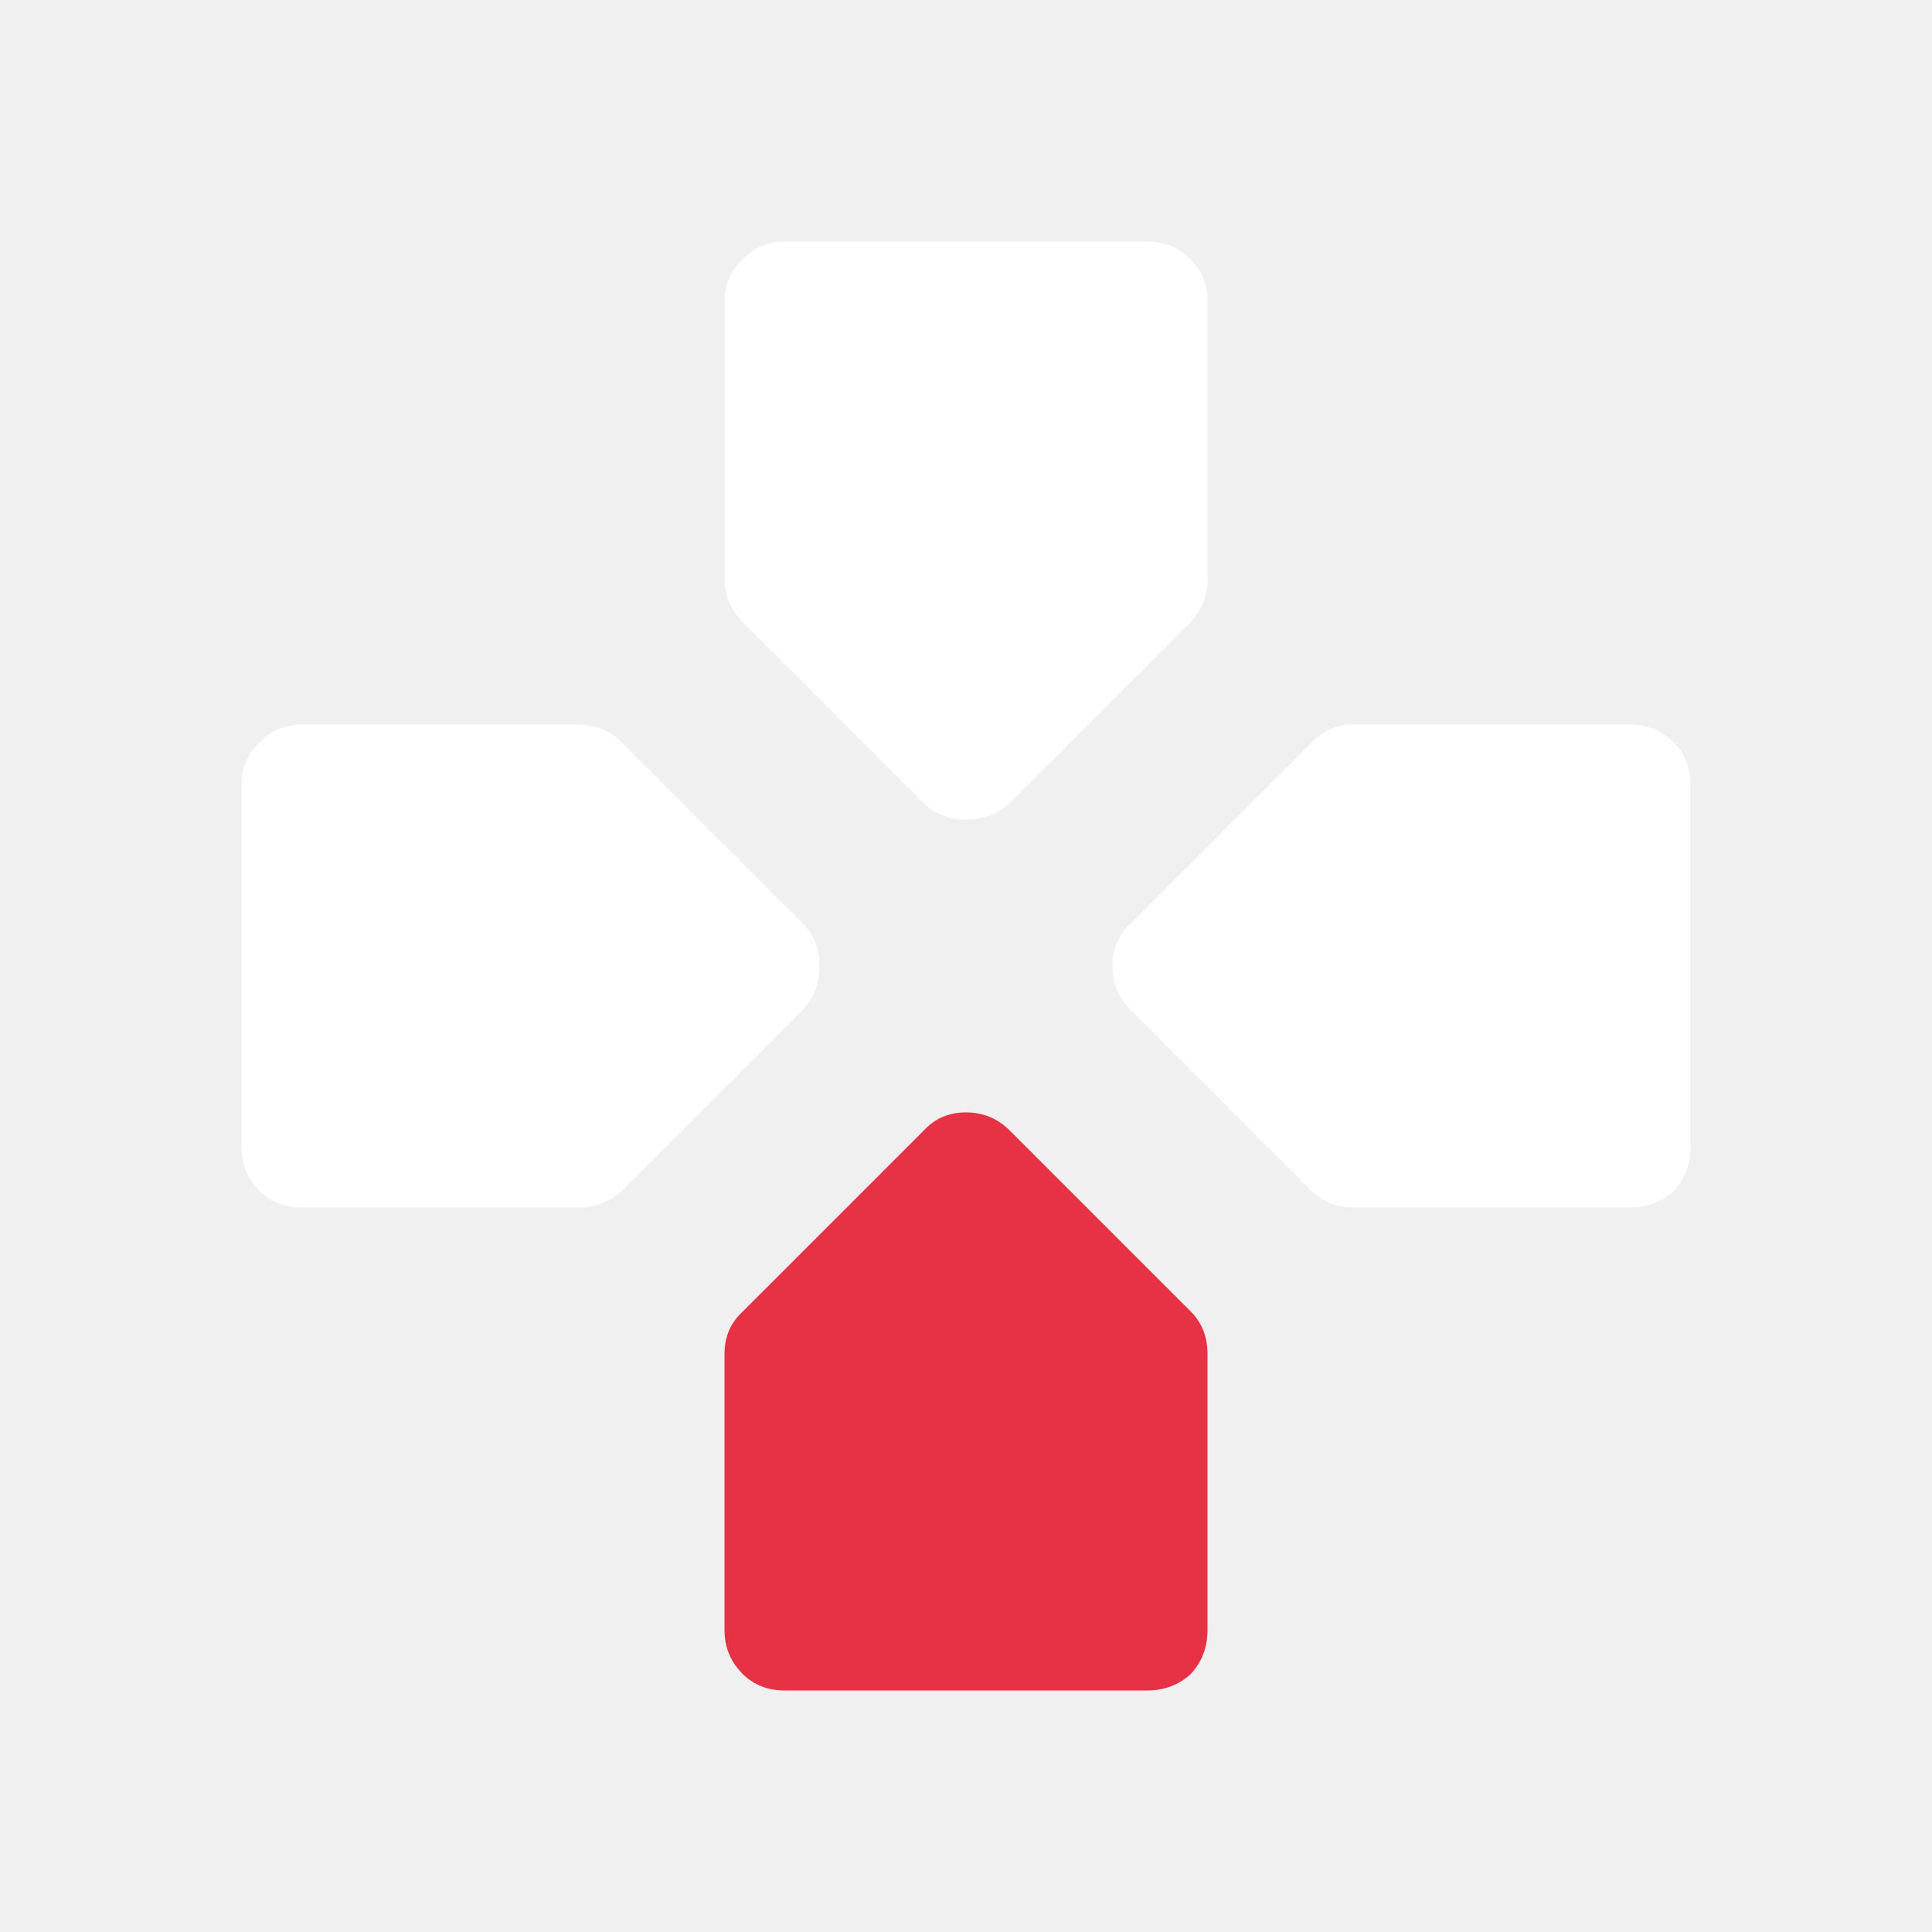
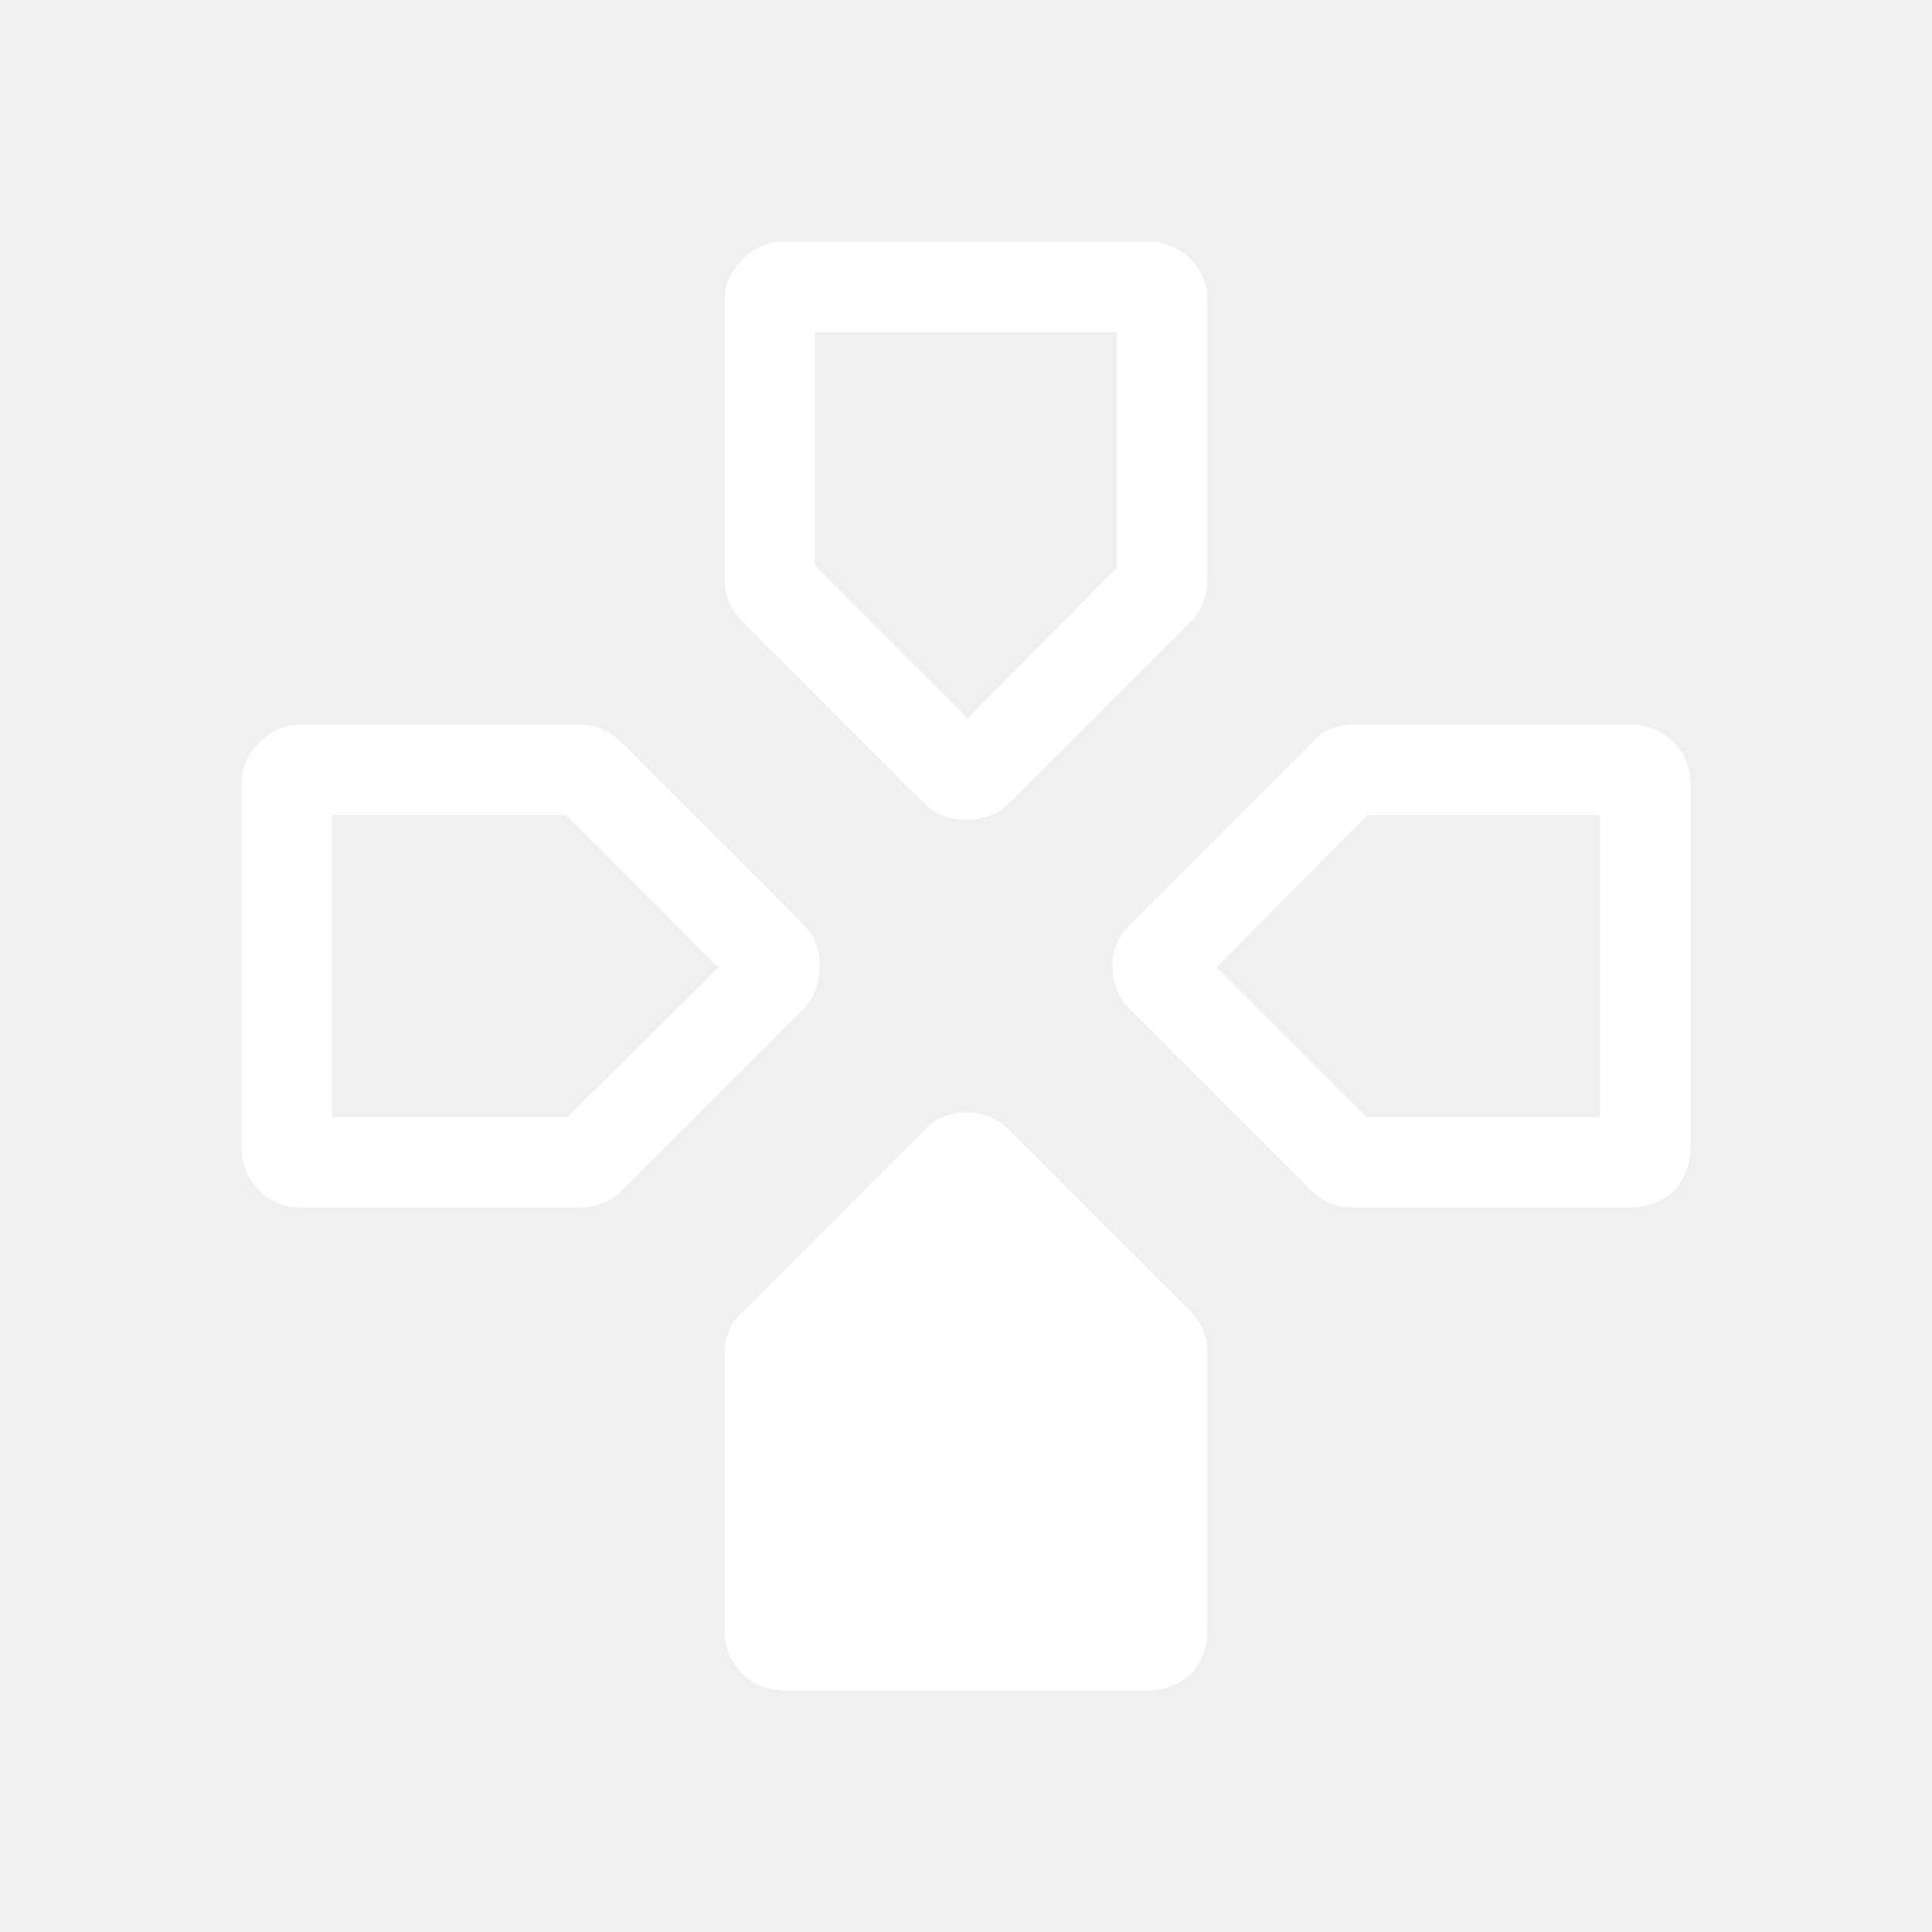
<svg xmlns="http://www.w3.org/2000/svg" width="64" height="64">
  <defs />
  <g>
-     <path stroke="none" fill="#FFFFFF" d="M40 10 L40 19.15 Q40 20 39.45 20.6 L33.45 26.6 Q32.85 27.15 32 27.15 31.15 27.15 30.6 26.6 L24.6 20.6 Q24 20 24 19.15 L24 10 Q24 9.15 24.6 8.6 25.15 8 26 8 L38 8 Q38.85 8 39.45 8.6 40 9.15 40 10 M56 26 L56 38 Q56 38.85 55.45 39.45 54.85 40 54 40 L44.85 40 Q44 40 43.45 39.45 L37.45 33.45 Q36.85 32.85 36.85 32 36.85 31.15 37.45 30.6 L43.45 24.6 Q44 24 44.85 24 L54 24 Q54.85 24 55.45 24.6 56 25.15 56 26 M19.15 40 L10 40 Q9.15 40 8.6 39.45 8 38.85 8 38 L8 26 Q8 25.15 8.6 24.6 9.15 24 10 24 L19.15 24 Q20 24 20.6 24.6 L26.6 30.6 Q27.15 31.15 27.15 32 27.15 32.85 26.6 33.45 L20.6 39.45 Q20 40 19.15 40" />
-     <path stroke="none" fill="#E73246" d="M33.45 37.45 L39.45 43.45 Q40 44 40 44.85 L40 54 Q40 54.85 39.45 55.45 38.85 56 38 56 L26 56 Q25.15 56 24.6 55.45 24 54.85 24 54 L24 44.85 Q24 44 24.6 43.45 L30.6 37.45 Q31.15 36.85 32 36.85 32.85 36.85 33.45 37.45" />
+     <path stroke="none" fill="#FFFFFF" d="M27 11 L27 18.75 32.05 23.8 37 18.8 37 11 27 11 M40 10 L40 19.15 Q40 20 39.45 20.6 L33.45 26.6 Q32.85 27.15 32 27.15 31.15 27.15 30.6 26.6 L24.6 20.6 Q24 20 24 19.15 L24 10 Q24 9.15 24.6 8.6 25.15 8 26 8 L38 8 Q38.85 8 39.45 8.6 40 9.15 40 10 M56 26 L56 38 Q56 38.85 55.45 39.45 54.85 40 54 40 L44.85 40 Q44 40 43.45 39.45 L37.45 33.45 Q36.85 32.85 36.85 32 36.85 31.15 37.45 30.6 L43.45 24.6 Q44 24 44.85 24 L54 24 Q54.85 24 55.45 24.6 56 25.15 56 26 M45.3 27 L40.3 32.05 45.25 37 53 37 53 27 45.3 27 M33.45 37.45 L39.45 43.45 Q40 44 40 44.85 L40 54 Q40 54.85 39.45 55.45 38.85 56 38 56 L26 56 Q25.15 56 24.6 55.45 24 54.85 24 54 L24 44.85 Q24 44 24.6 43.45 L30.6 37.45 Q31.15 36.85 32 36.85 32.85 36.85 33.45 37.45 M19.15 40 L10 40 Q9.15 40 8.6 39.45 8 38.85 8 38 L8 26 Q8 25.15 8.6 24.6 9.15 24 10 24 L19.15 24 Q20 24 20.6 24.6 L26.6 30.6 Q27.15 31.15 27.15 32 27.15 32.85 26.6 33.45 L20.6 39.45 Q20 40 19.15 40 M11 37 L18.8 37 23.8 32.05 18.75 27 11 27 11 37" />
  </g>
</svg>
